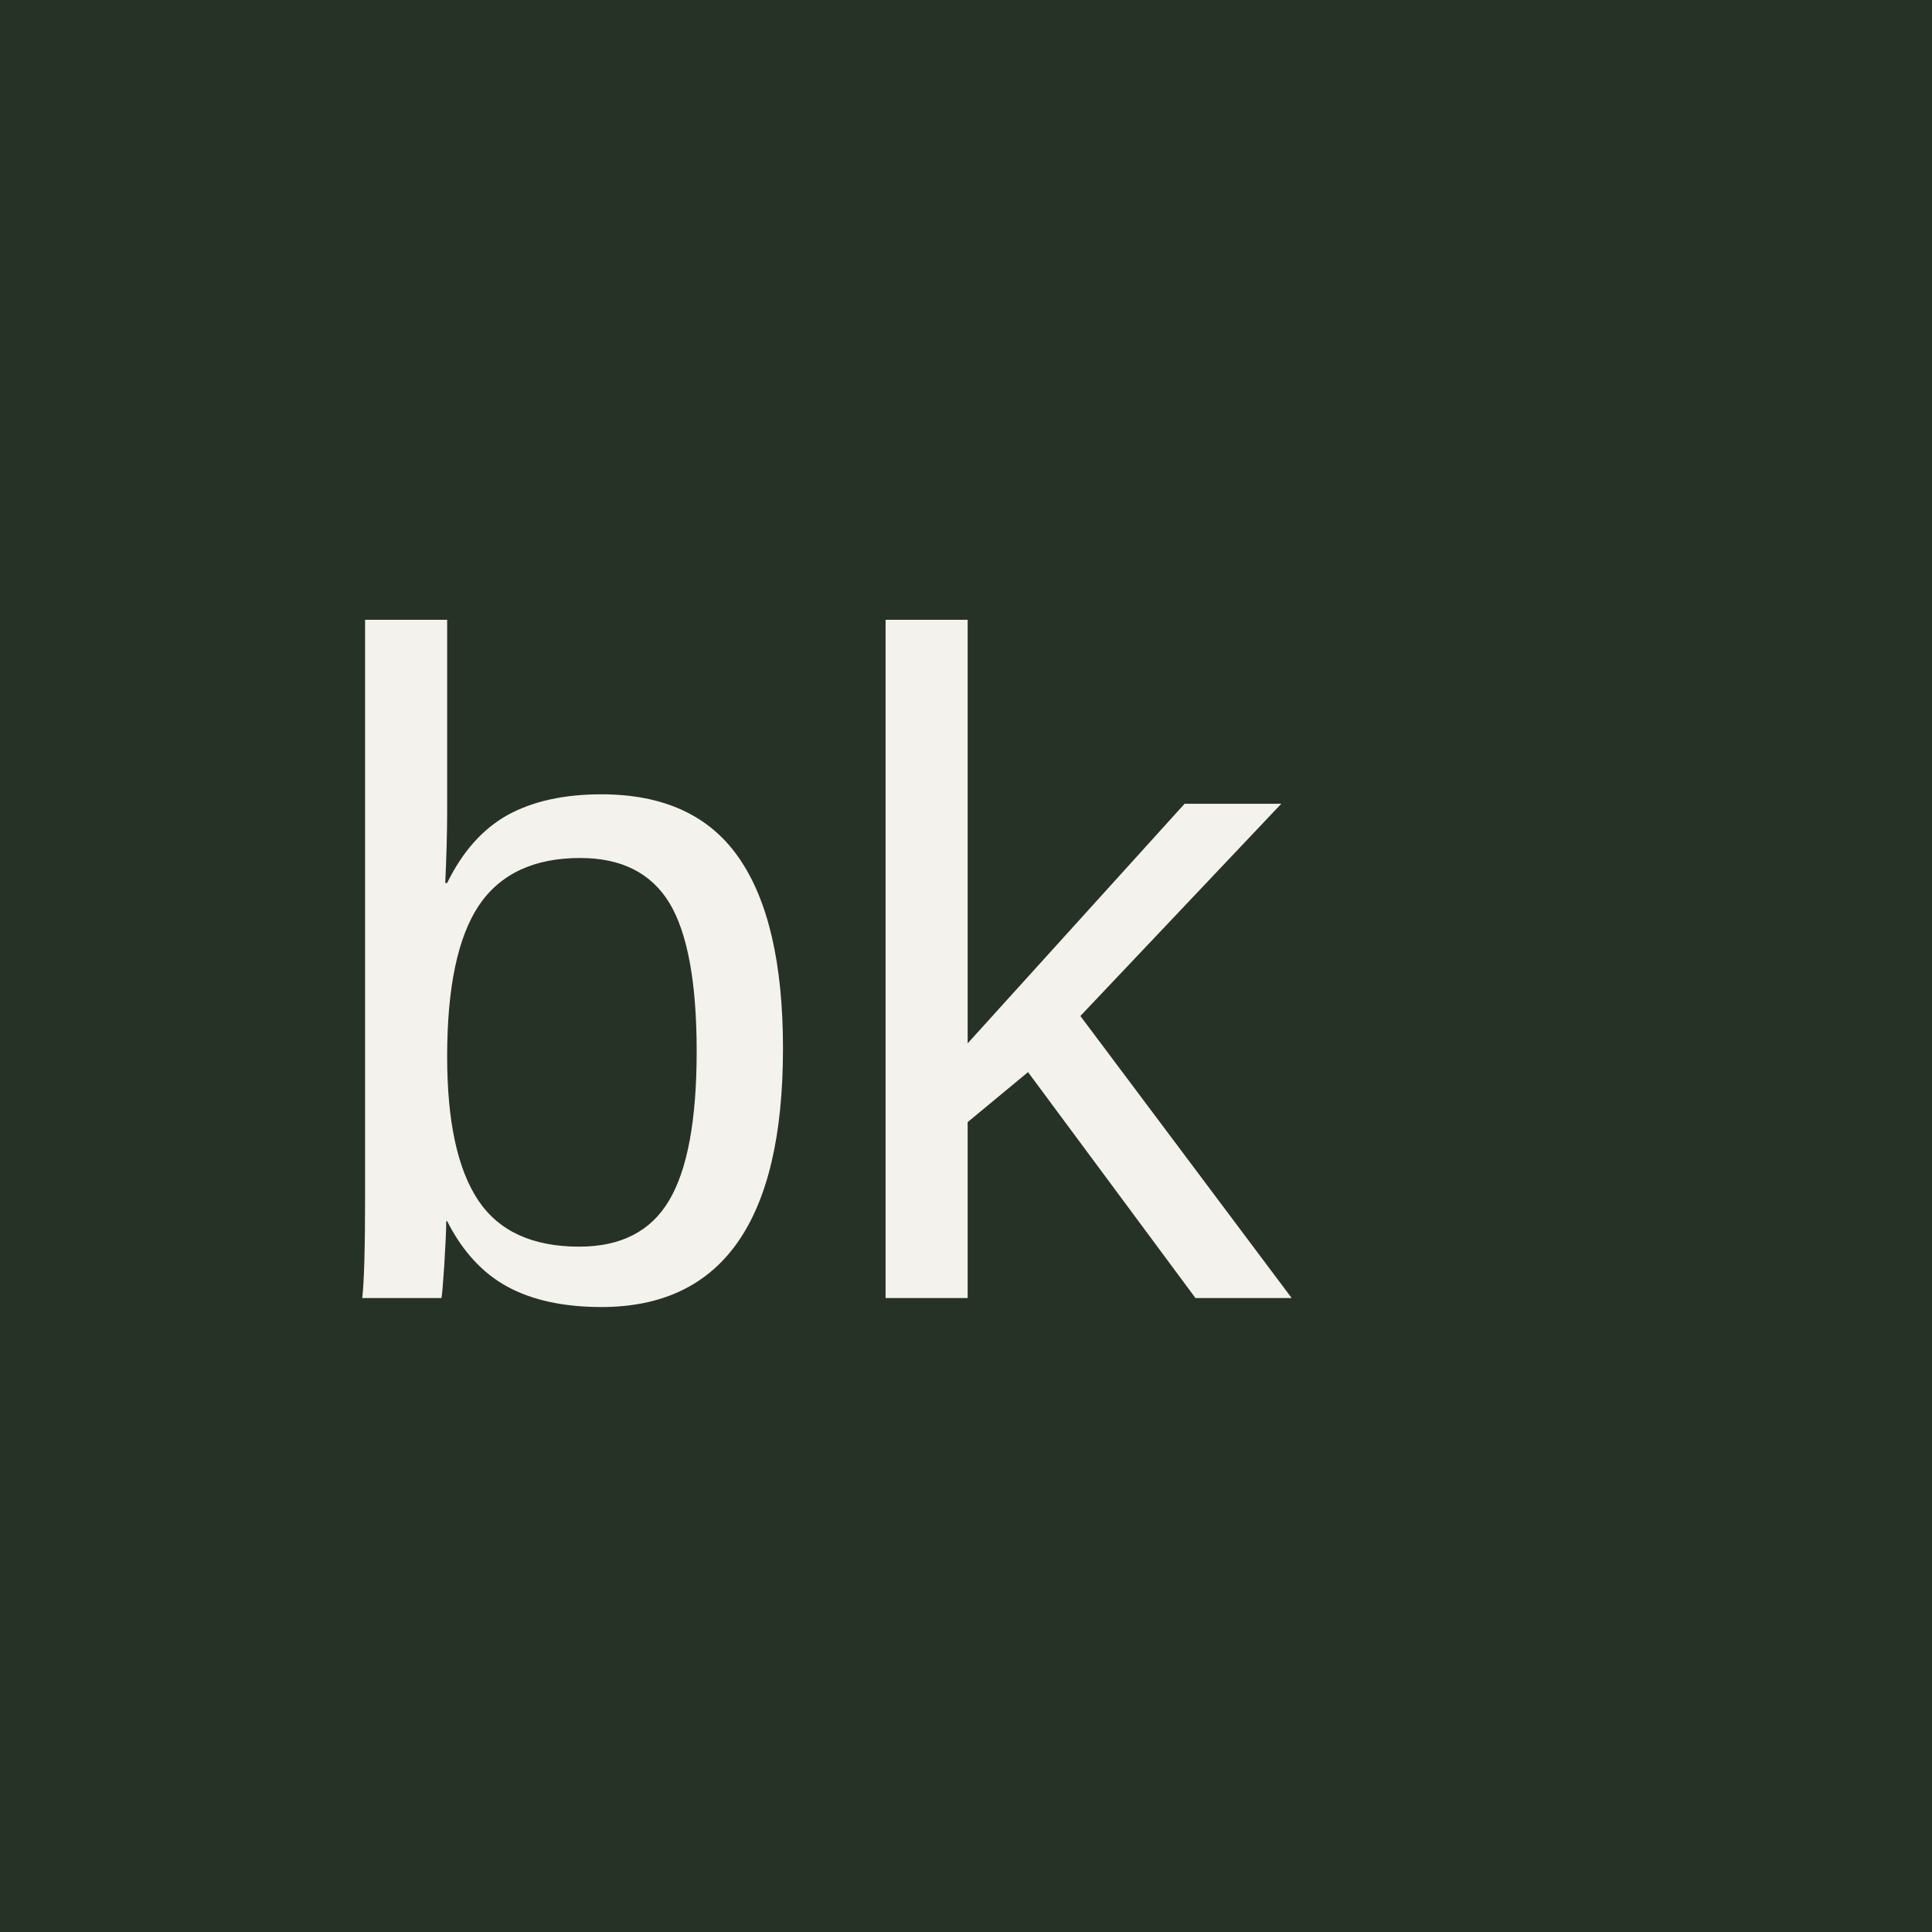
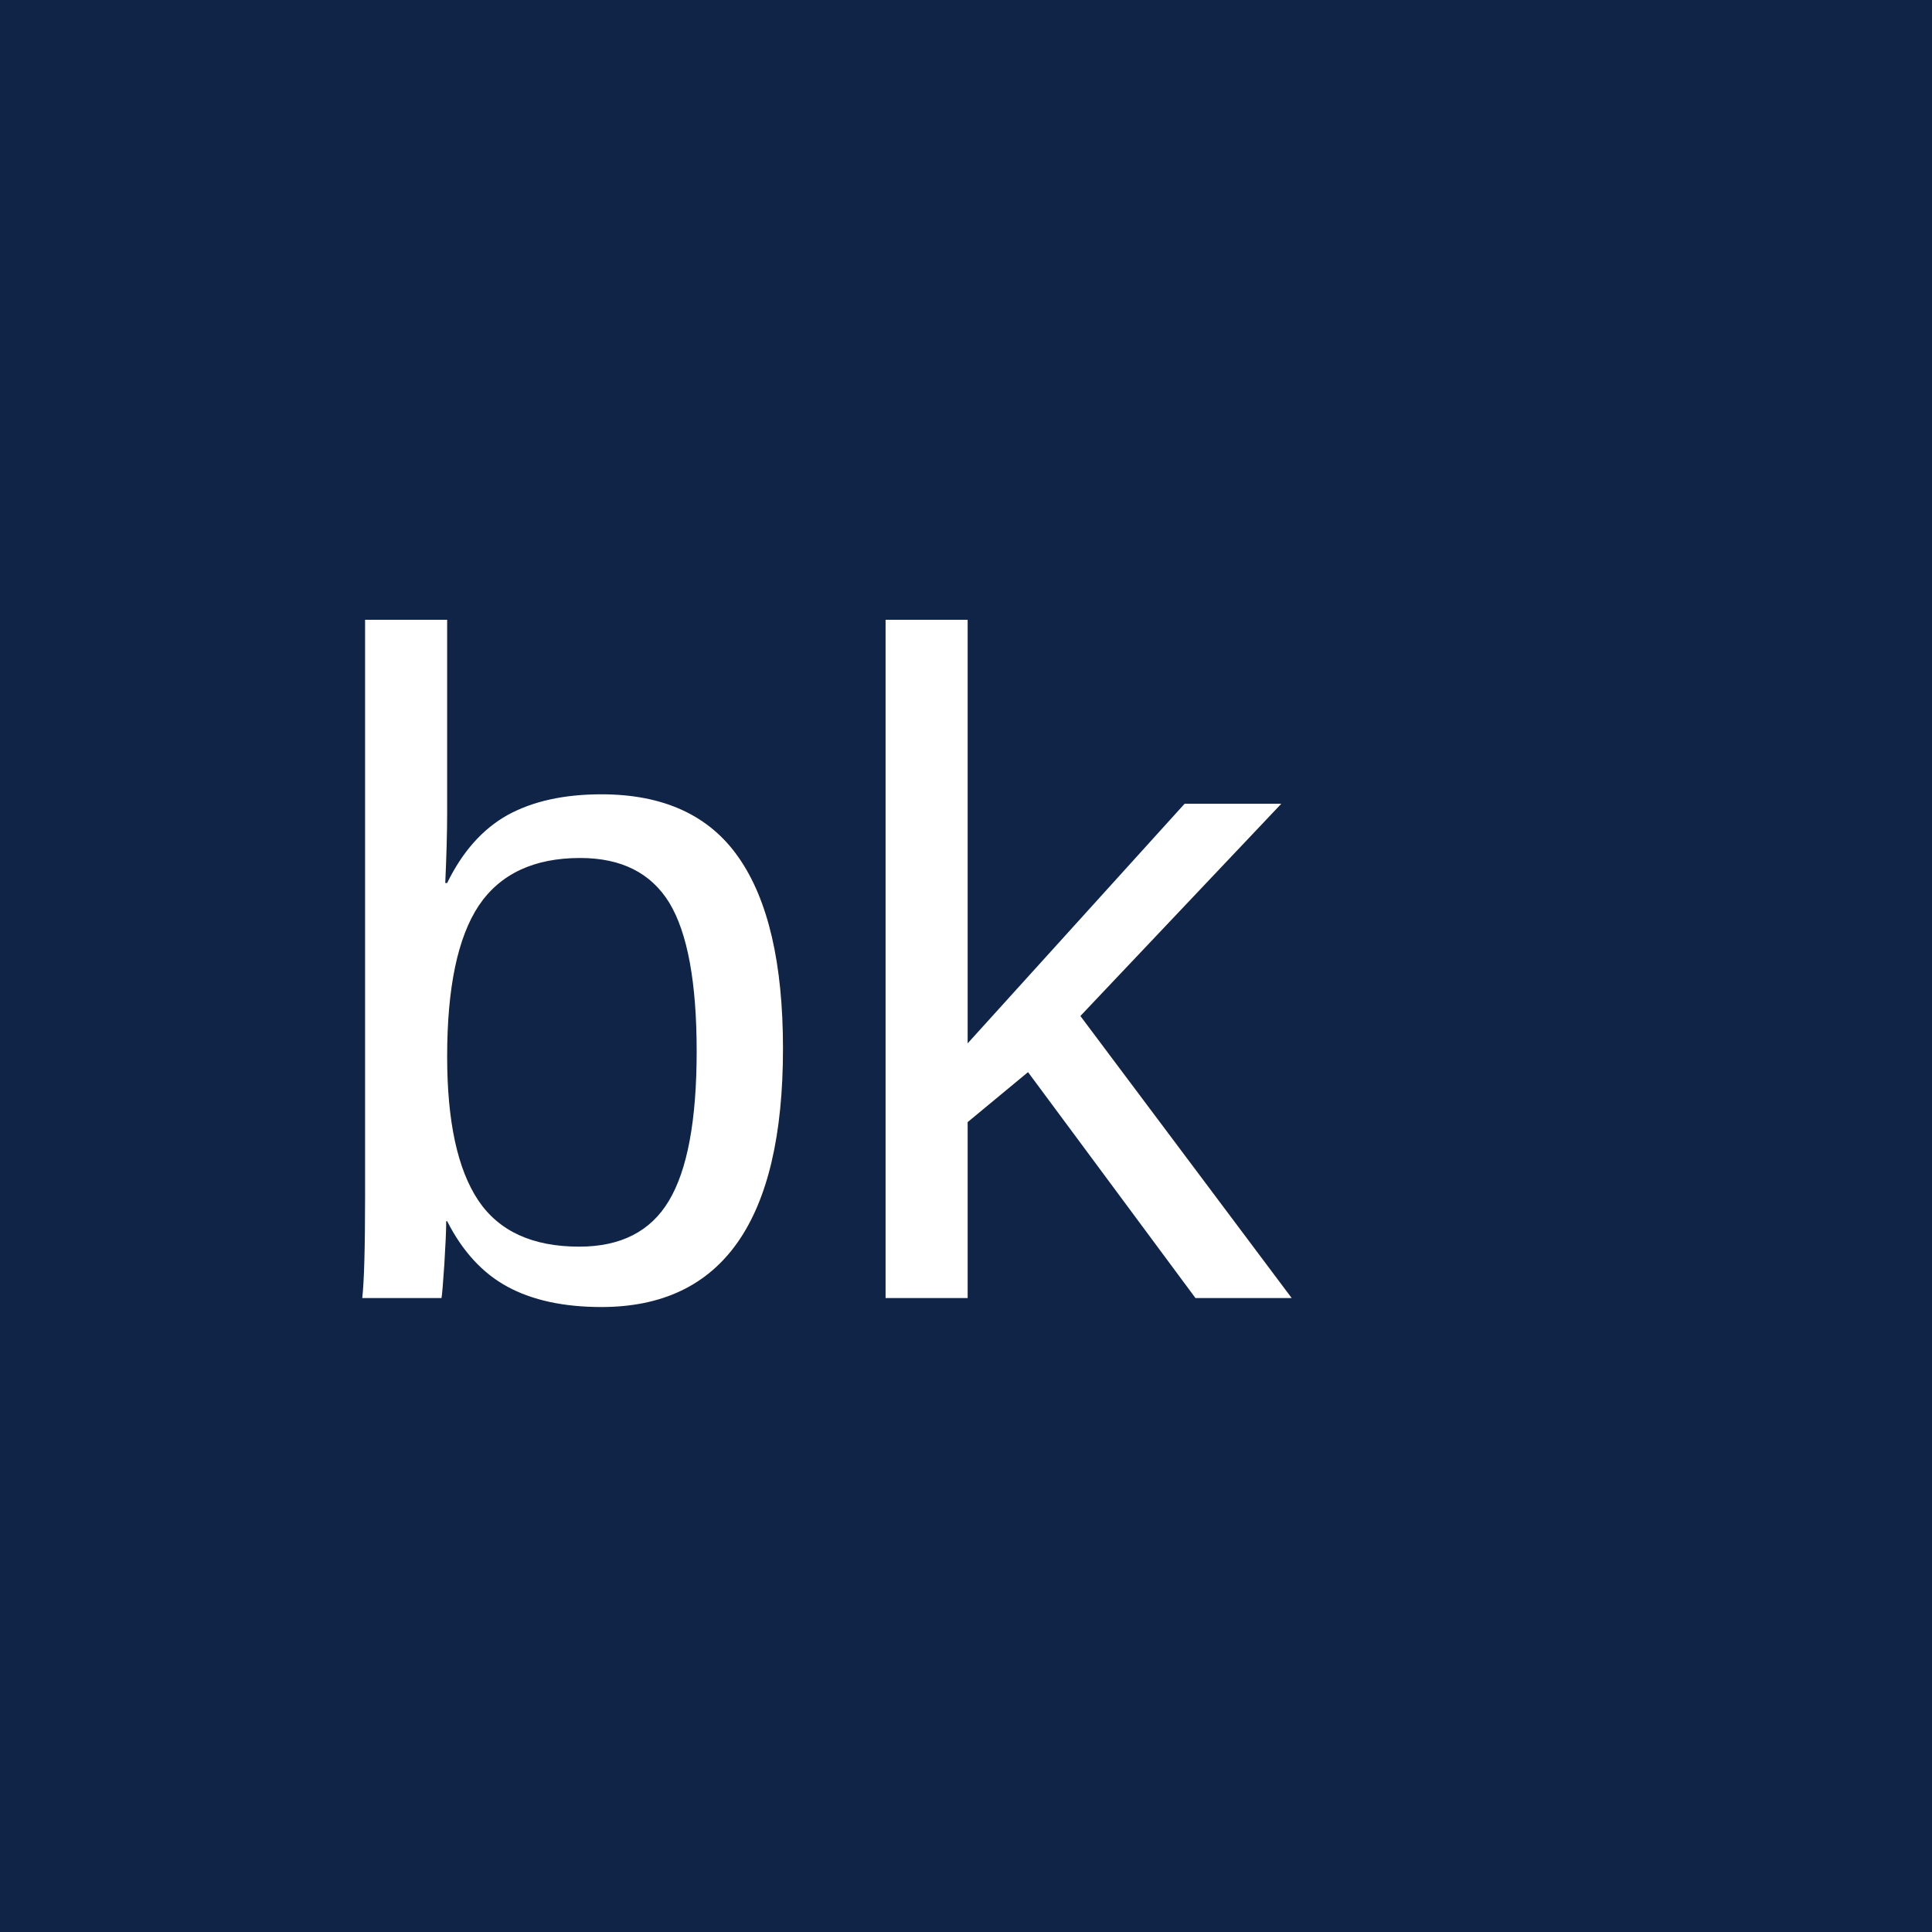
<svg xmlns="http://www.w3.org/2000/svg" viewBox="0 0 64 64">
-   <rect width="64" height="64" fill="#263225" />
-   <text x="10" y="43" font-family="Arial,sans-serif" font-size="31" fill="#f4f2ed">bk</text>
+   <rect width="64" height="64" fill="#102448" />
+   <text x="10" y="43" font-family="Arial,sans-serif" font-size="31" fill="#ffffff">bk</text>
</svg>
